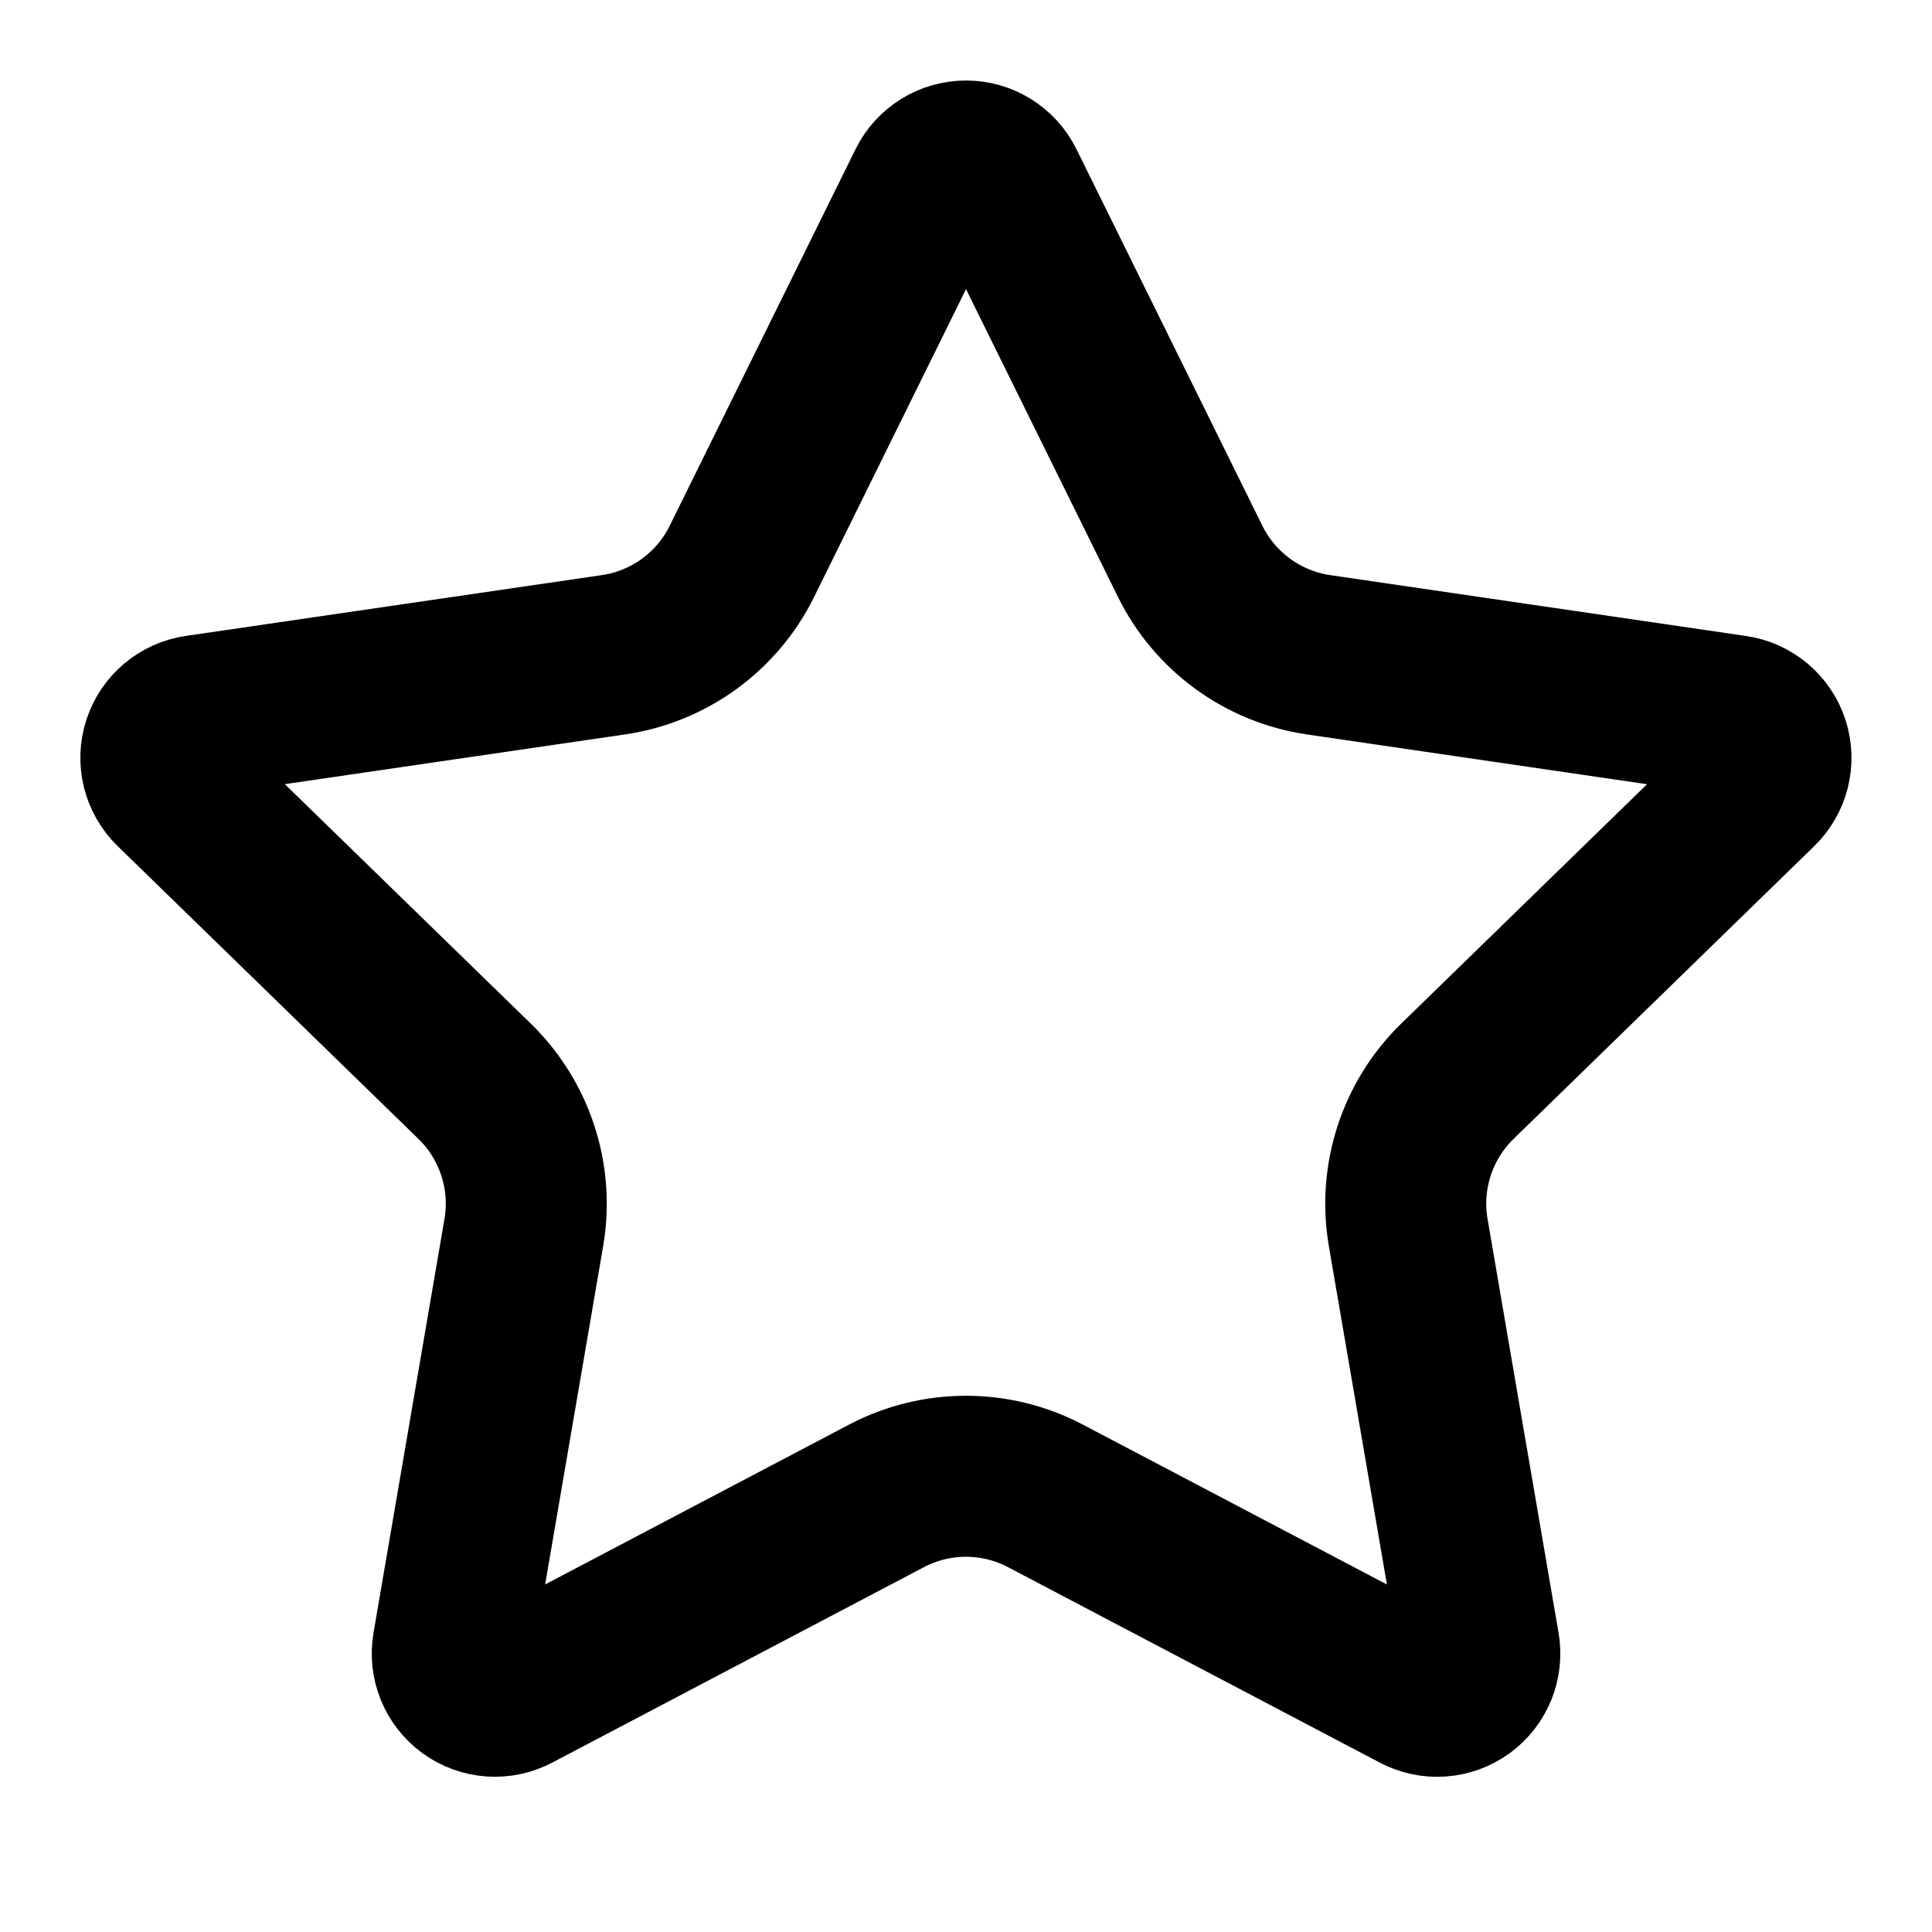
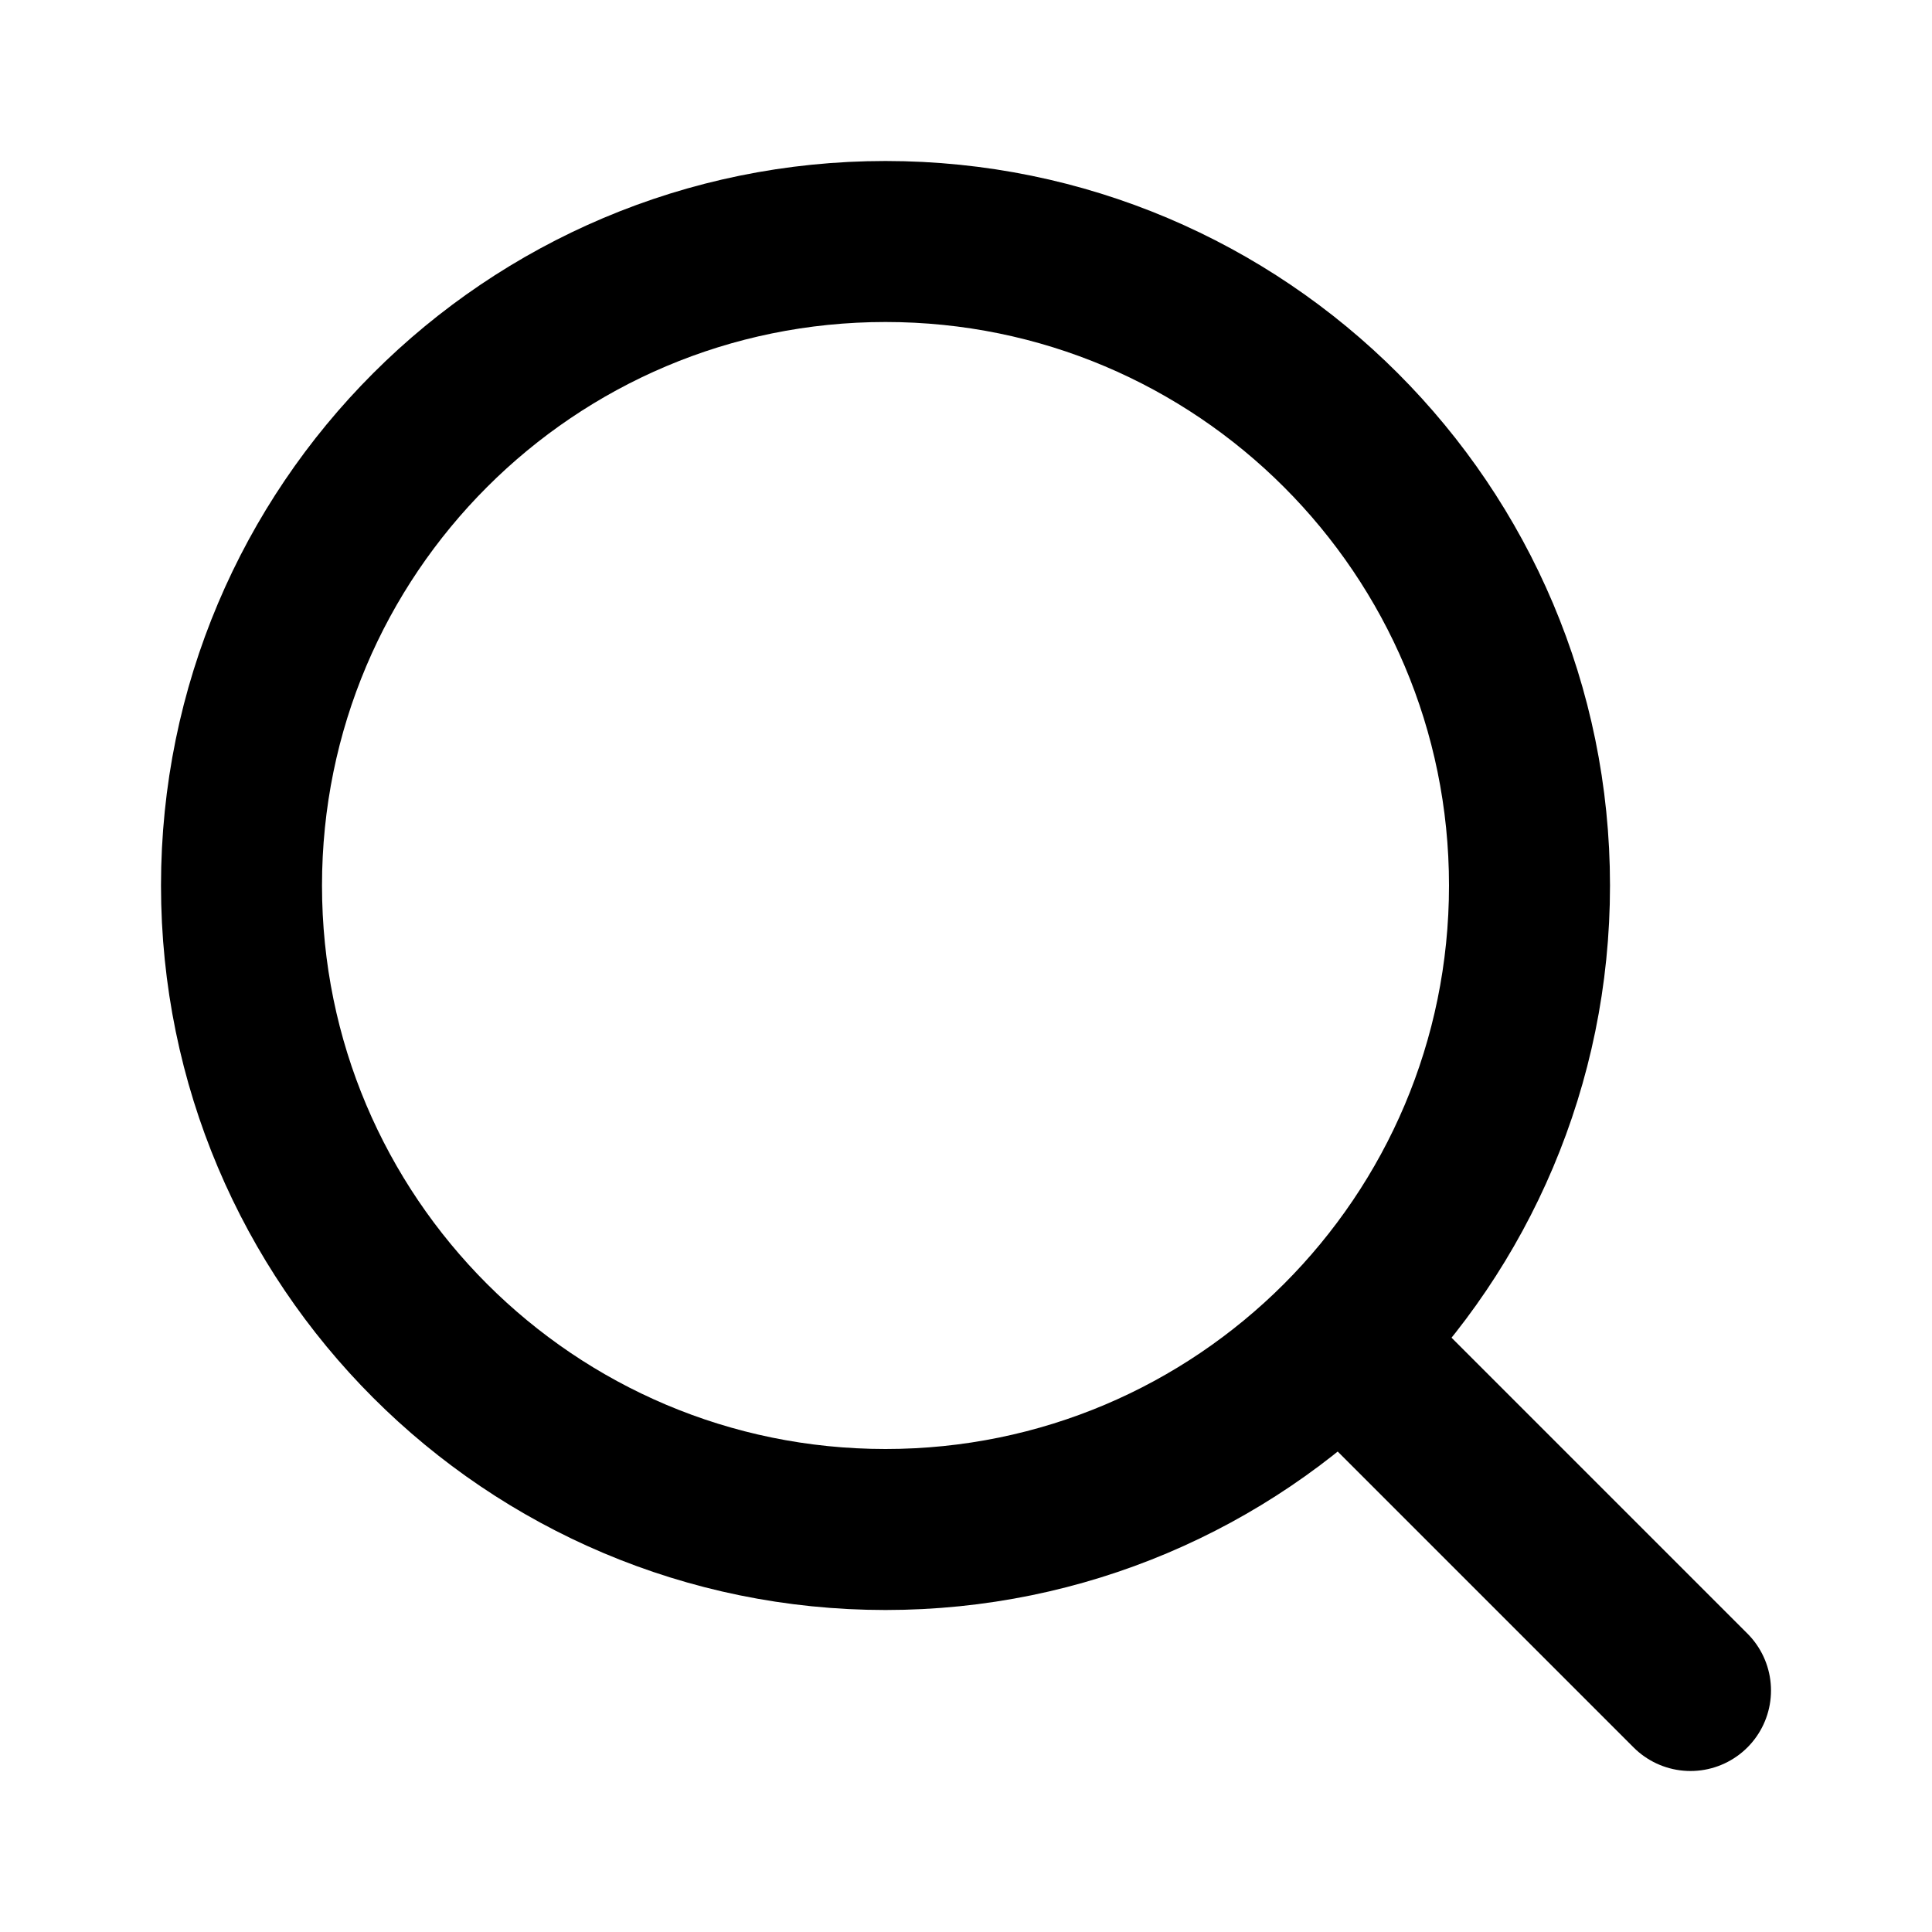
- <svg xmlns="http://www.w3.org/2000/svg" width="24" height="24" viewBox="0 0 24 24" fill="none" stroke="currentColor" stroke-width="2" stroke-linecap="round" stroke-linejoin="round" class="lucide lucide-star">
-   <path d="M11.525 2.295a.53.53 0 0 1 .95 0l2.31 4.679a2.123 2.123 0 0 0 1.595 1.16l5.166.756a.53.53 0 0 1 .294.904l-3.736 3.638a2.123 2.123 0 0 0-.611 1.878l.882 5.14a.53.53 0 0 1-.771.56l-4.618-2.428a2.122 2.122 0 0 0-1.973 0L6.396 21.01a.53.53 0 0 1-.77-.56l.881-5.139a2.122 2.122 0 0 0-.611-1.879L2.16 9.795a.53.53 0 0 1 .294-.906l5.165-.755a2.122 2.122 0 0 0 1.597-1.16z" />
+ <svg width="1em" height="1em" viewBox="0 0 24 24" fill="none" stroke="currentColor" stroke-width="2" stroke-linecap="round" stroke-linejoin="round">
+   <circle cx="11" cy="11" r="8" />
+   <path d="m21 21-4.3-4.3" />
</svg>
